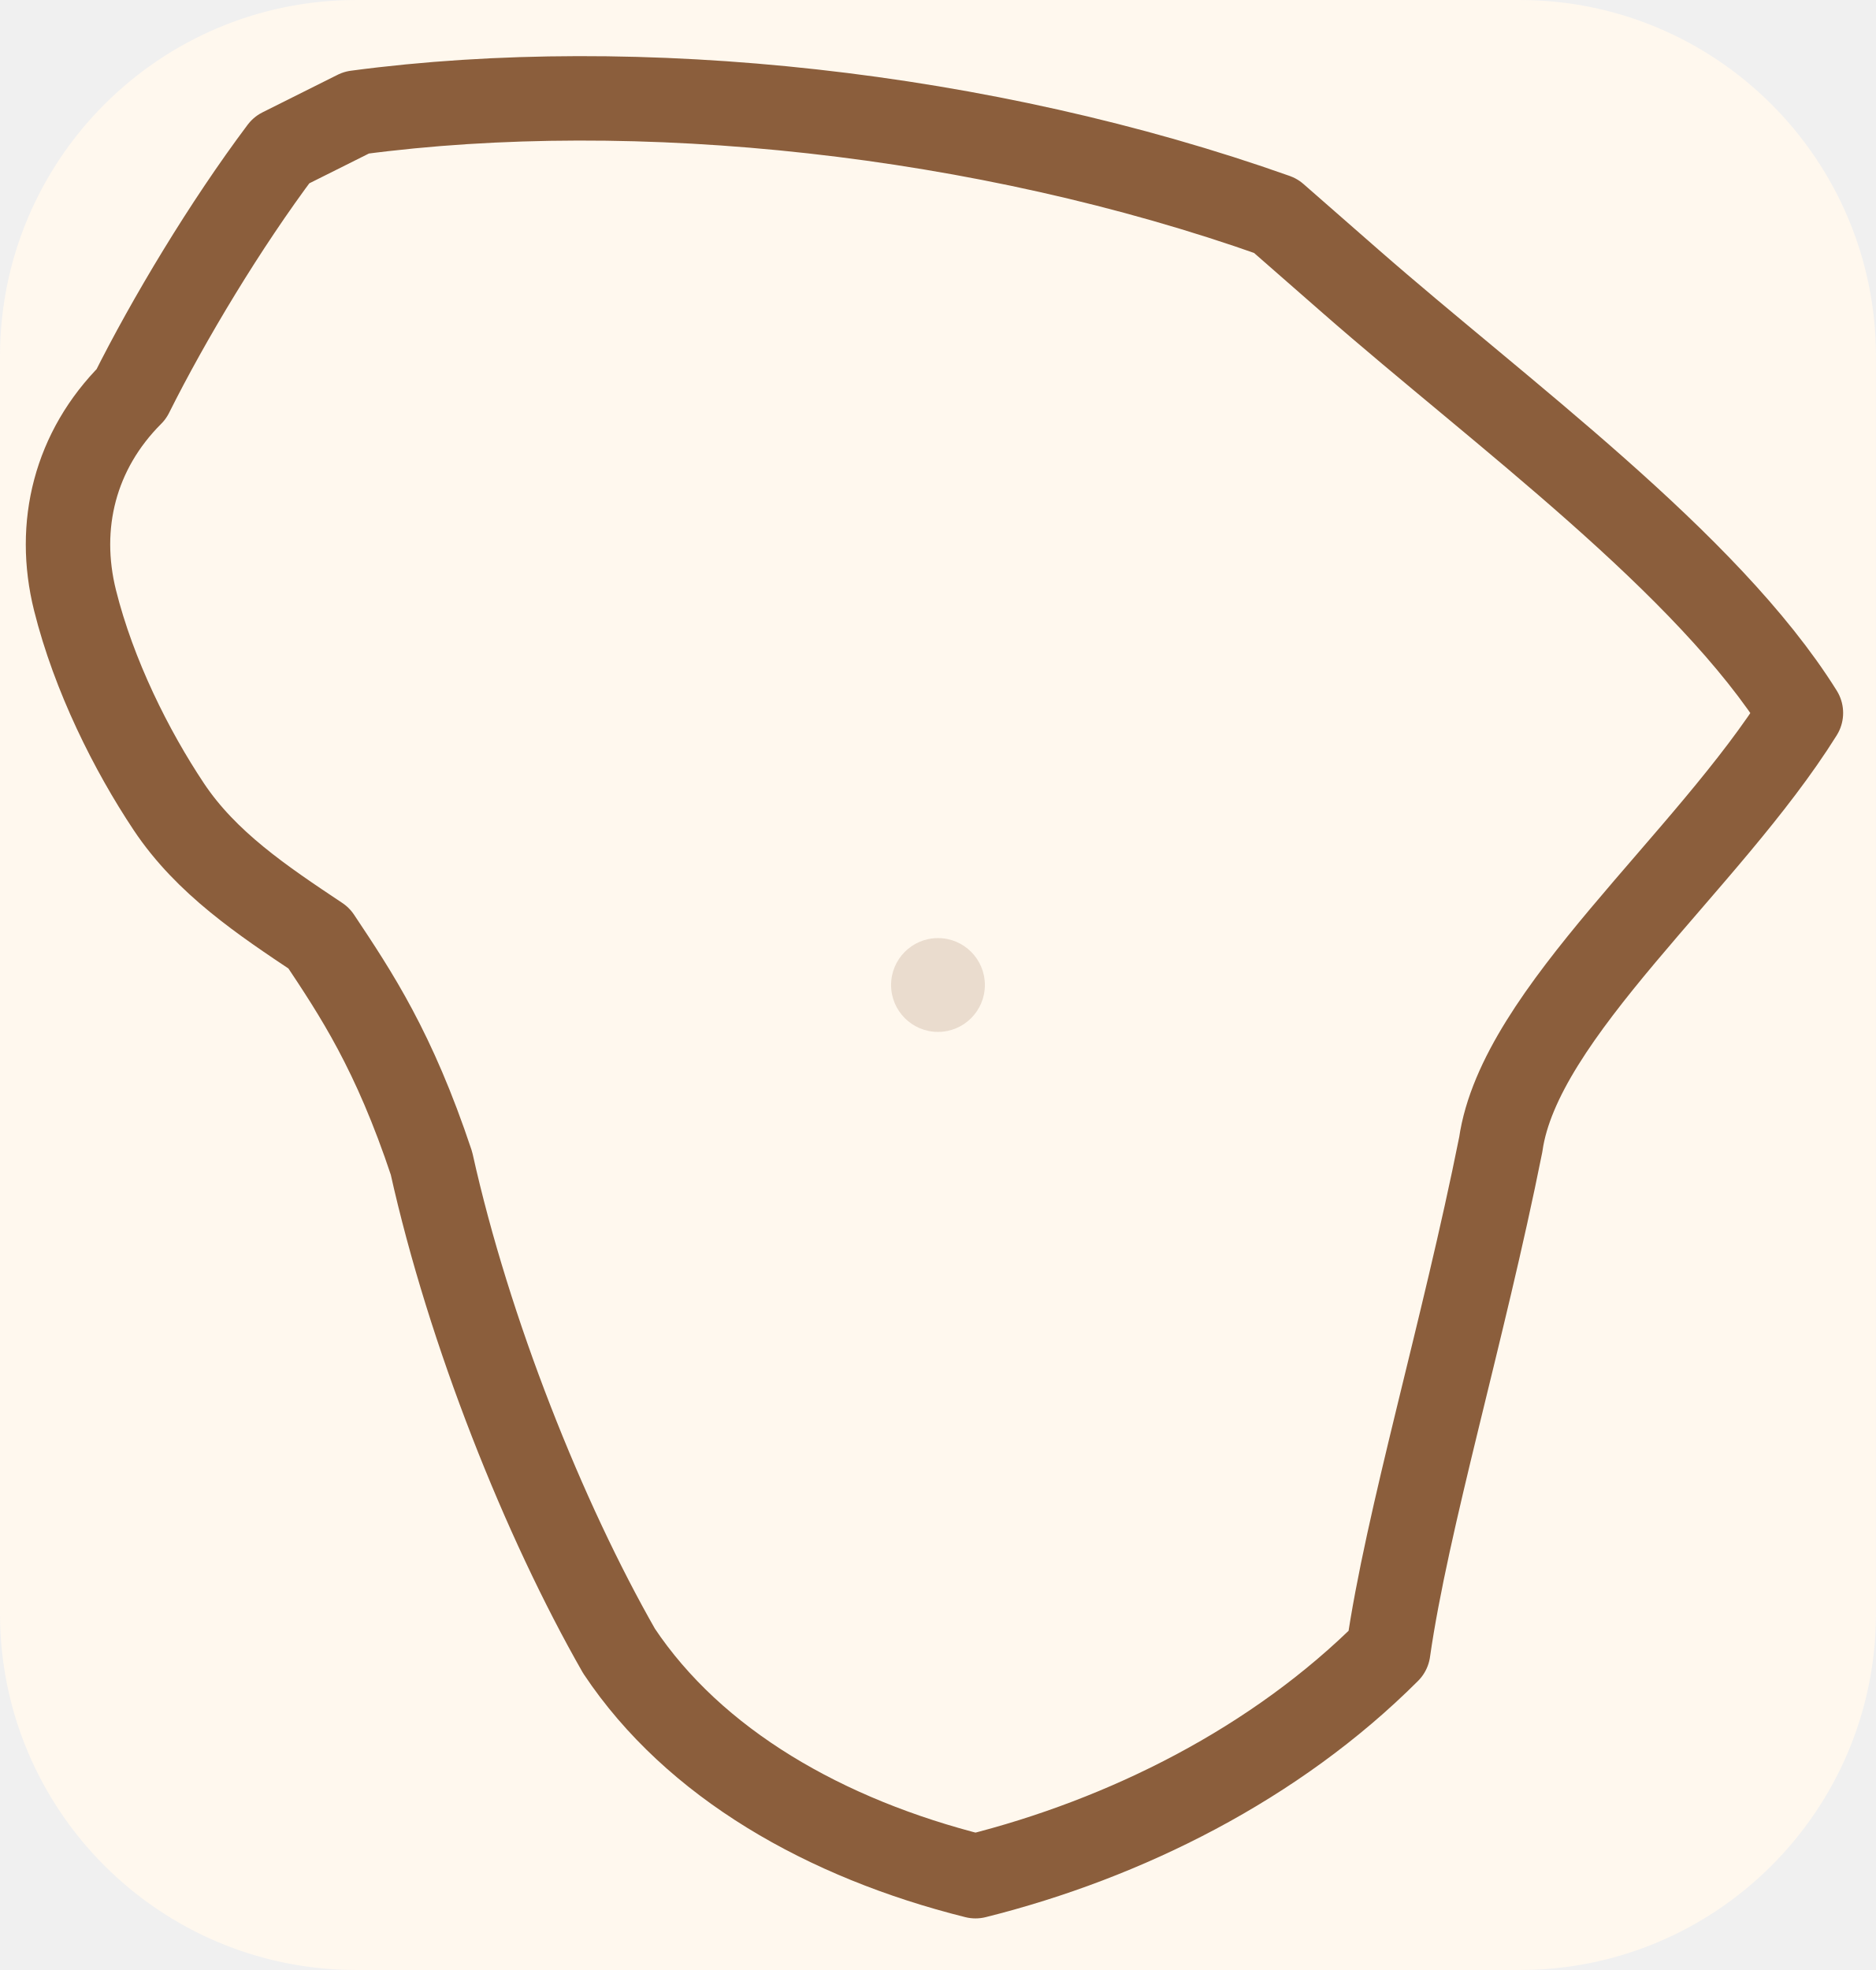
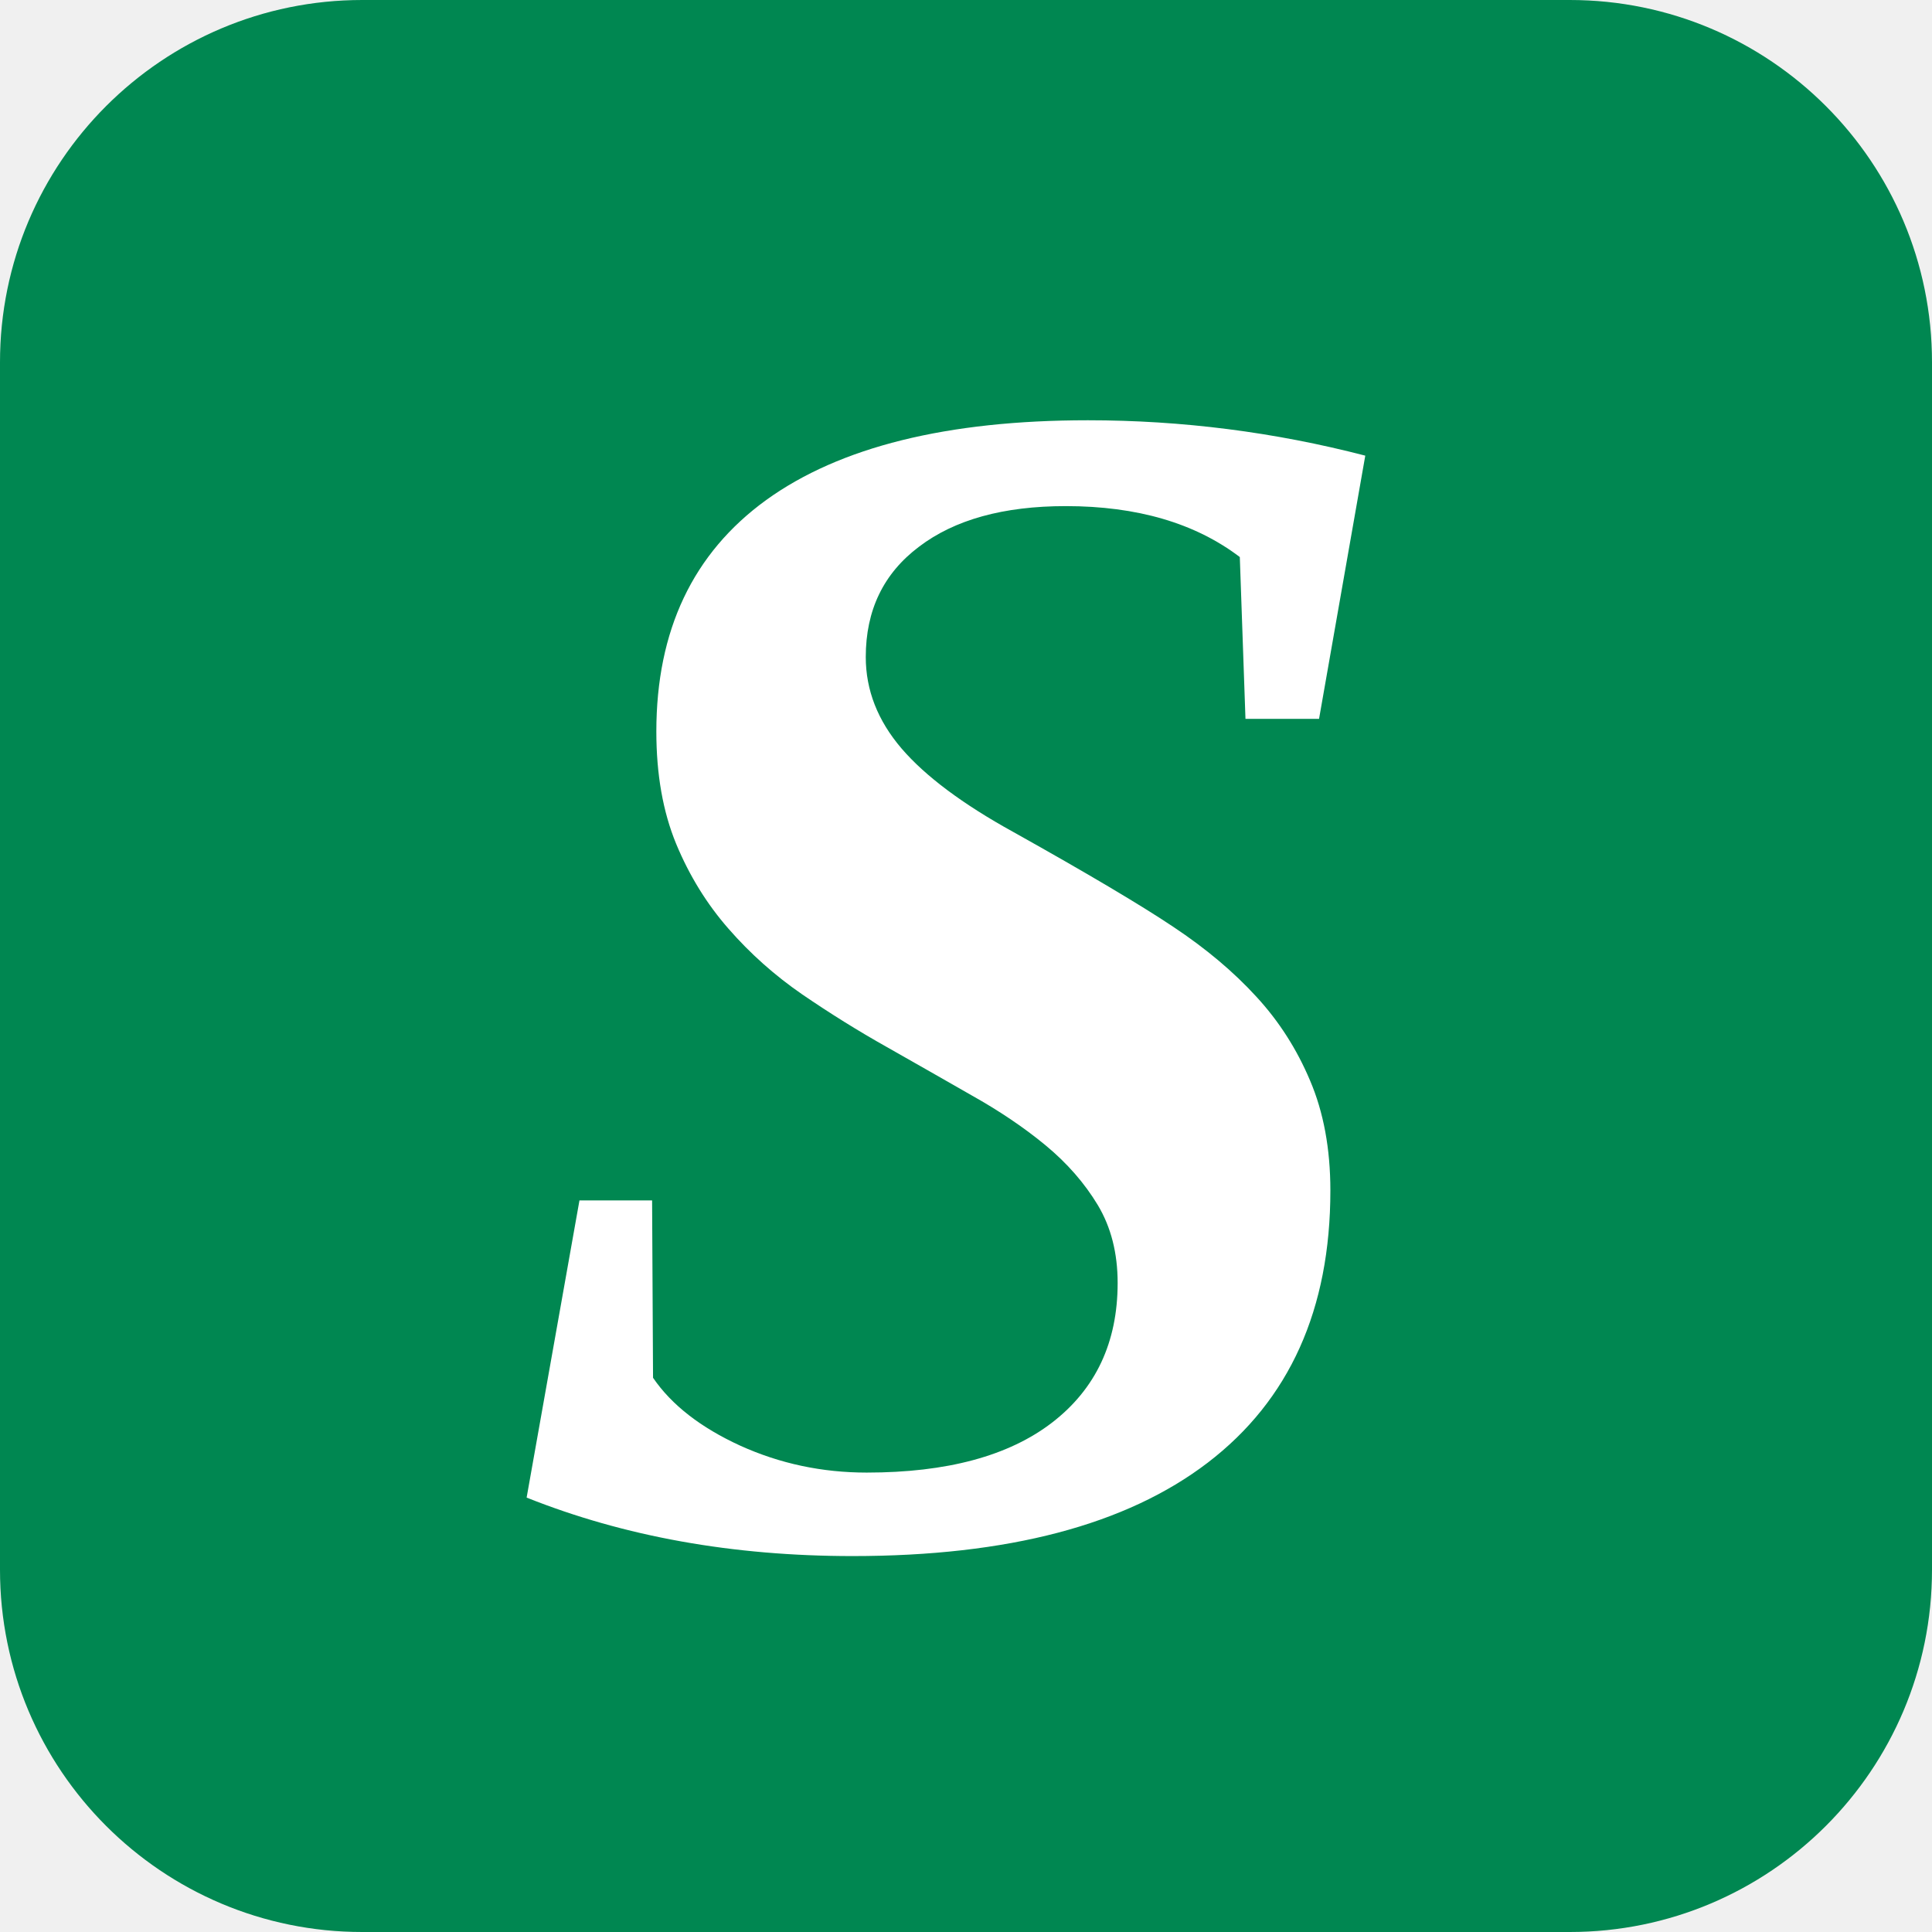
- <svg xmlns="http://www.w3.org/2000/svg" viewBox="0 0 200 210">
-   <rect width="200" height="210" rx="38" fill="#FFF8EE" />
-   <circle cx="100" cy="105" r="5" fill="#8B5E3C" opacity="0.18" />
-   <path d="M 38 12        C 68 8, 105 12, 136 23        L 144 30        C 160 44, 182 60, 192 76        C 182 92, 162 108, 160 122        C 156 142, 150 162, 148 176        C 136 188, 120 196, 104 200        C 88 196, 74 188, 66 176        C 58 162, 50 142, 46 124        C 42 112, 38 106, 34 100        C 28 96, 22 92, 18 86        C 14 80, 10 72,  8 64        C  6 56,  8 48, 14 42        C 18 34, 24 24, 30 16        Z" fill="none" stroke="#8B5E3C" stroke-width="9" stroke-linecap="round" stroke-linejoin="round" />
+ <svg xmlns="http://www.w3.org/2000/svg" viewBox="0 0 64 64">
+   <rect width="64" height="64" rx="12" fill="#008751" />
+   <text x="32" y="51" text-anchor="middle" font-family="Georgia, 'Times New Roman', serif" font-size="56" font-weight="900" font-style="italic" fill="white">S</text>
</svg>
